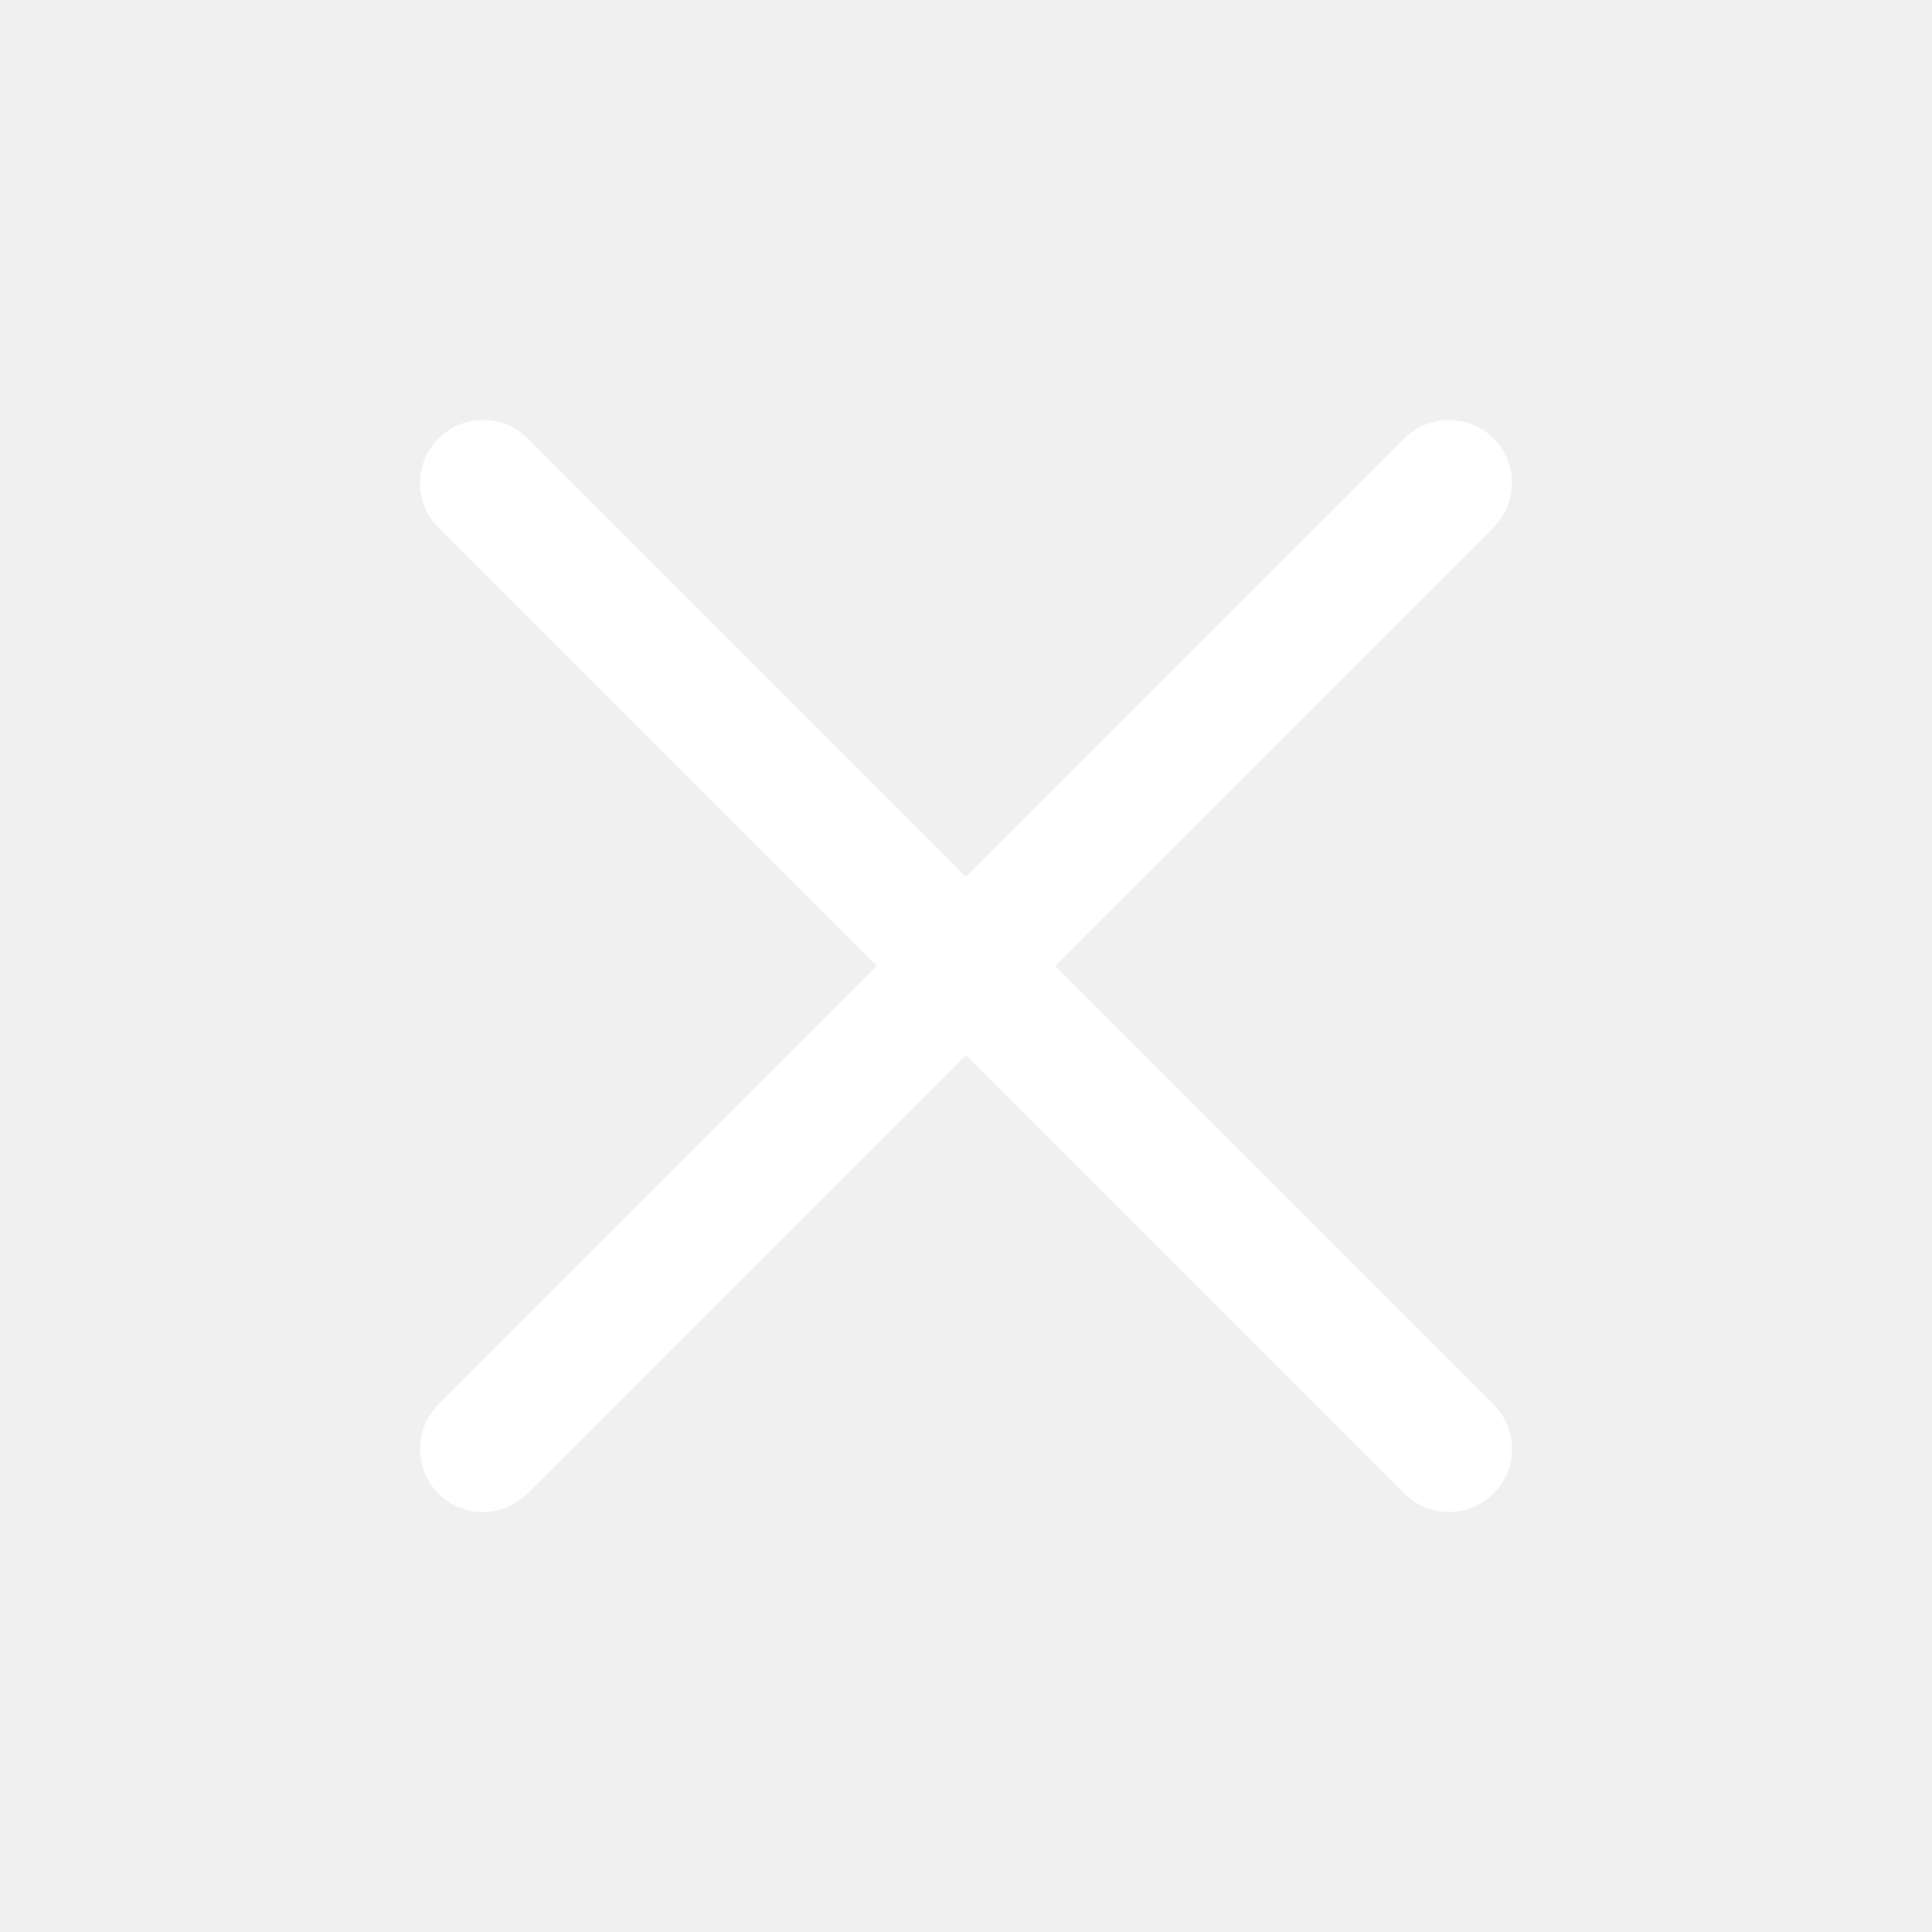
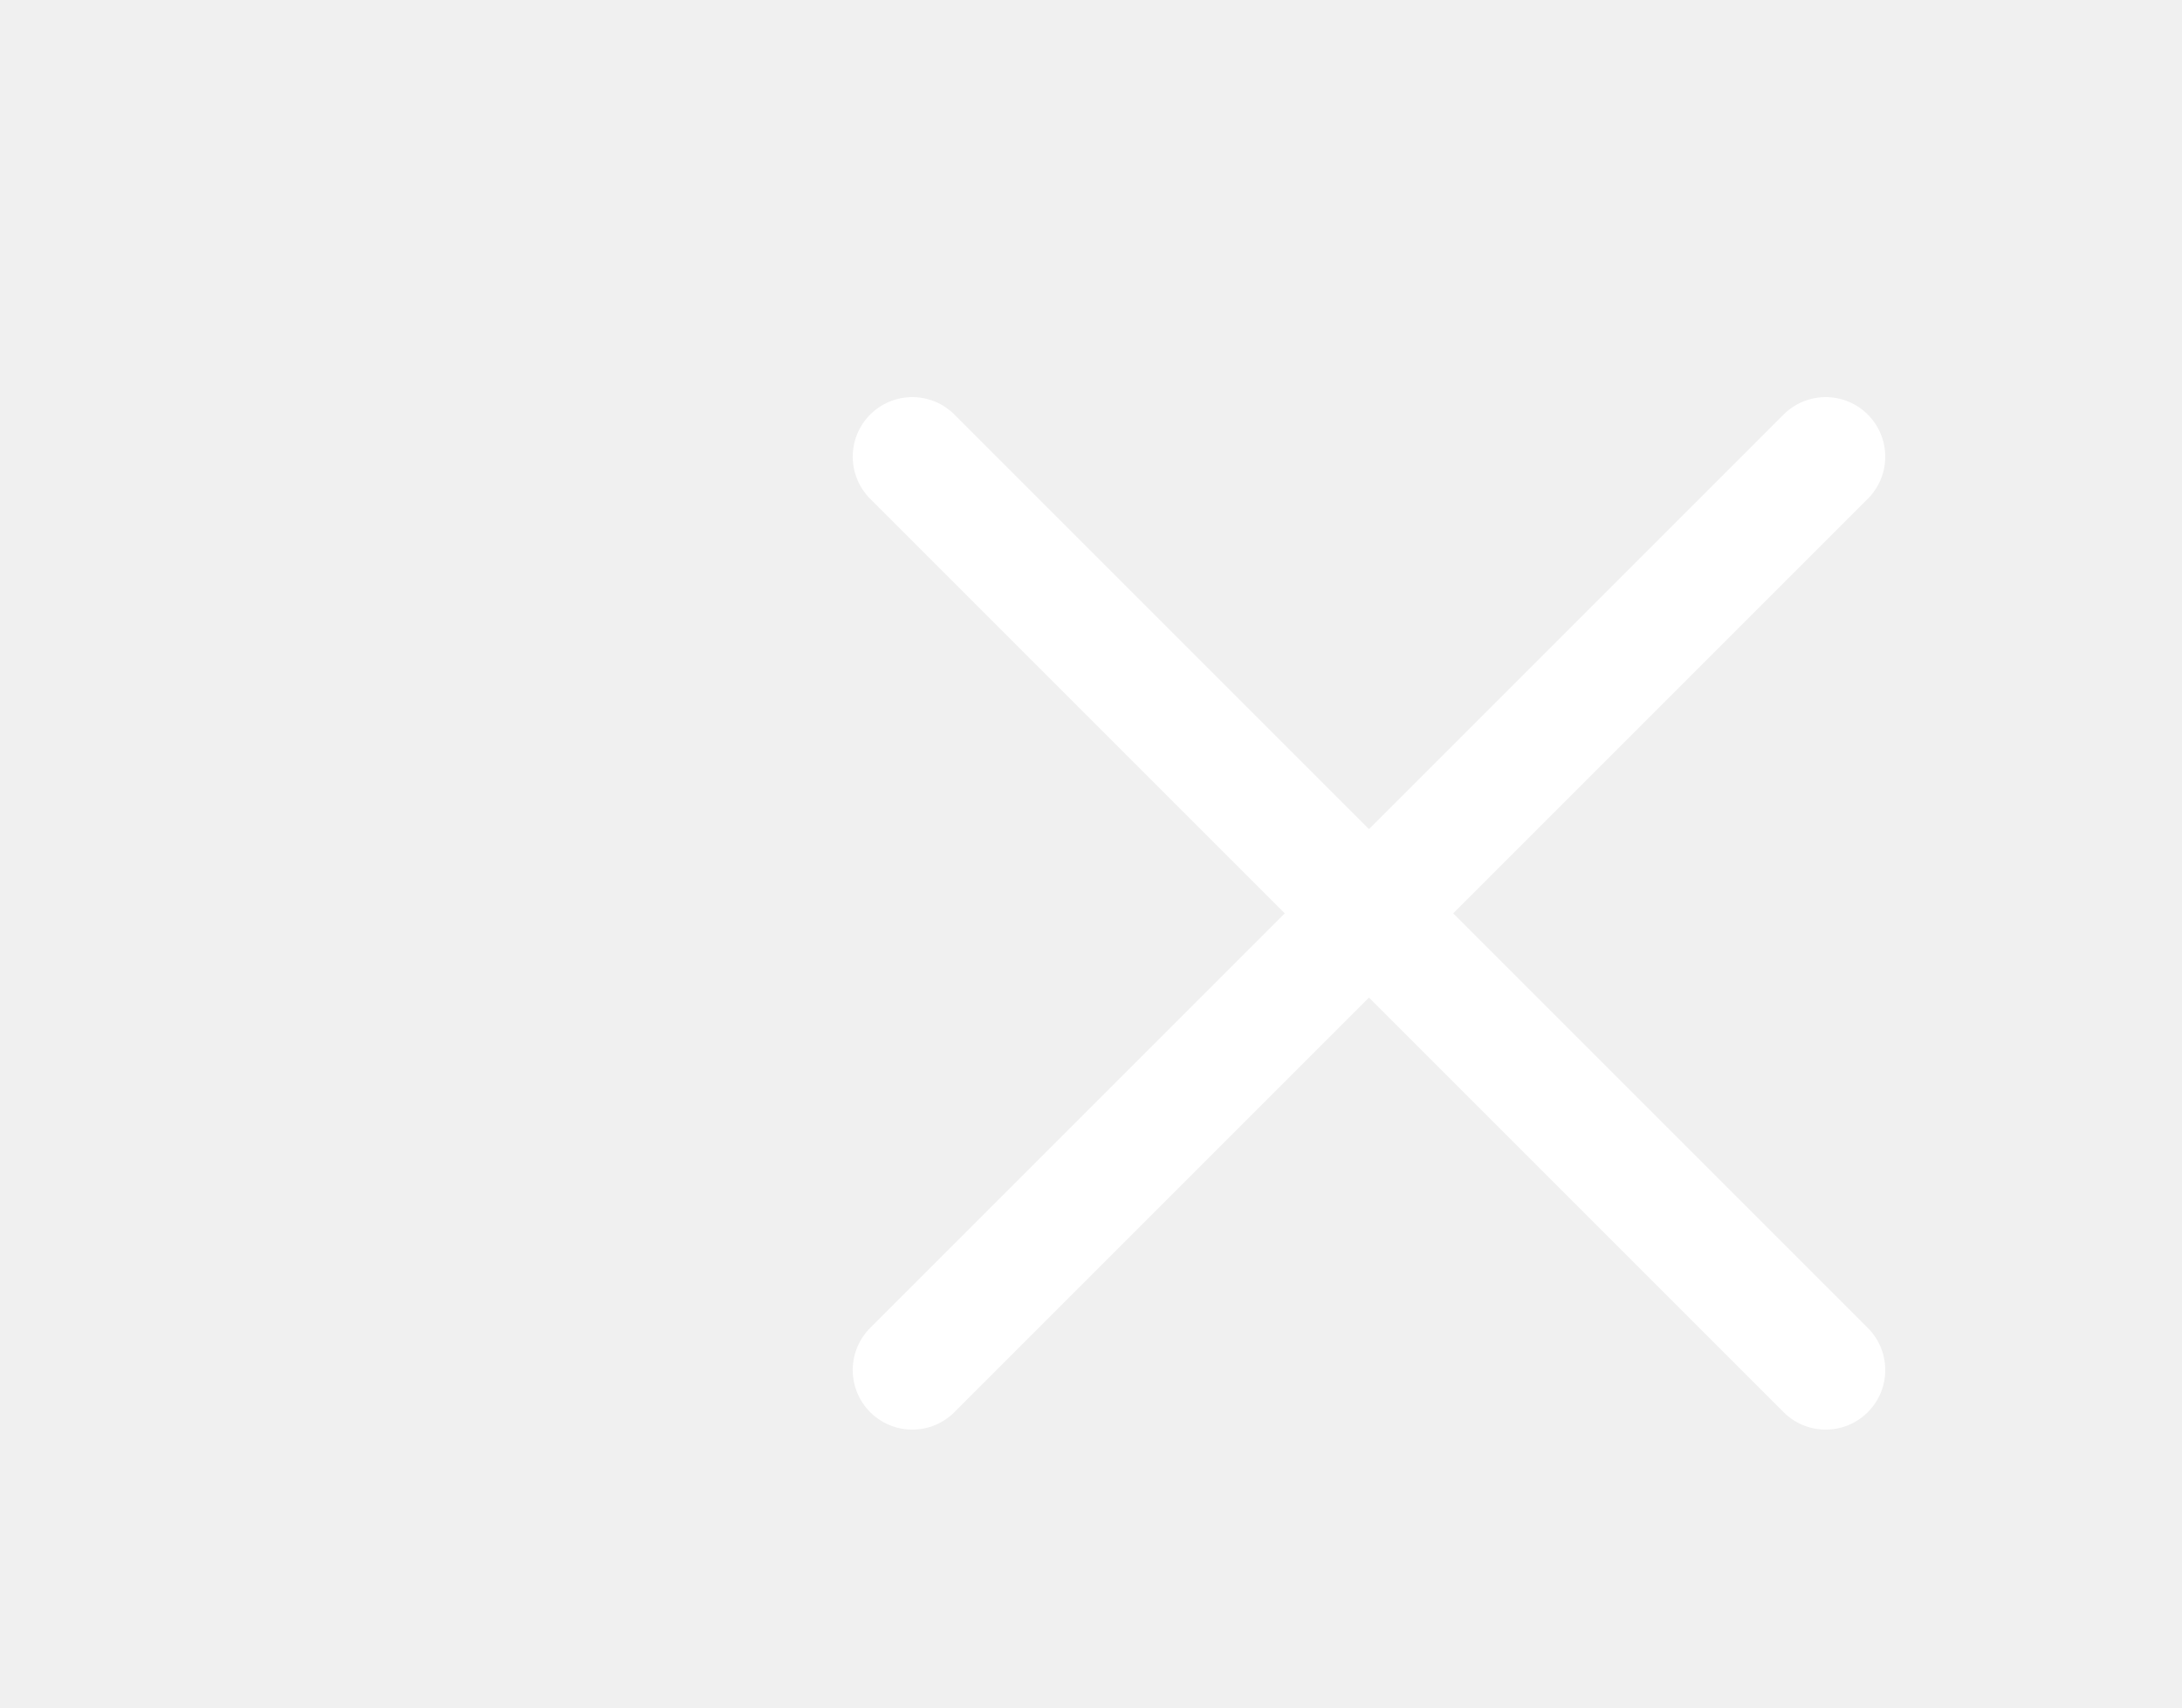
- <svg xmlns="http://www.w3.org/2000/svg" width="46" height="46" viewBox="0 0 46 46" fill="none">
+ <svg xmlns="http://www.w3.org/2000/svg" width="46" height="36" viewBox="-7 0 46 43" fill="none">
  <path d="M34.5 11.5L11.5 34.5" stroke="white" stroke-width="3" stroke-linecap="round" stroke-linejoin="round" />
  <path d="M11.5 11.5L34.5 34.5" stroke="white" stroke-width="3" stroke-linecap="round" stroke-linejoin="round" />
</svg>
